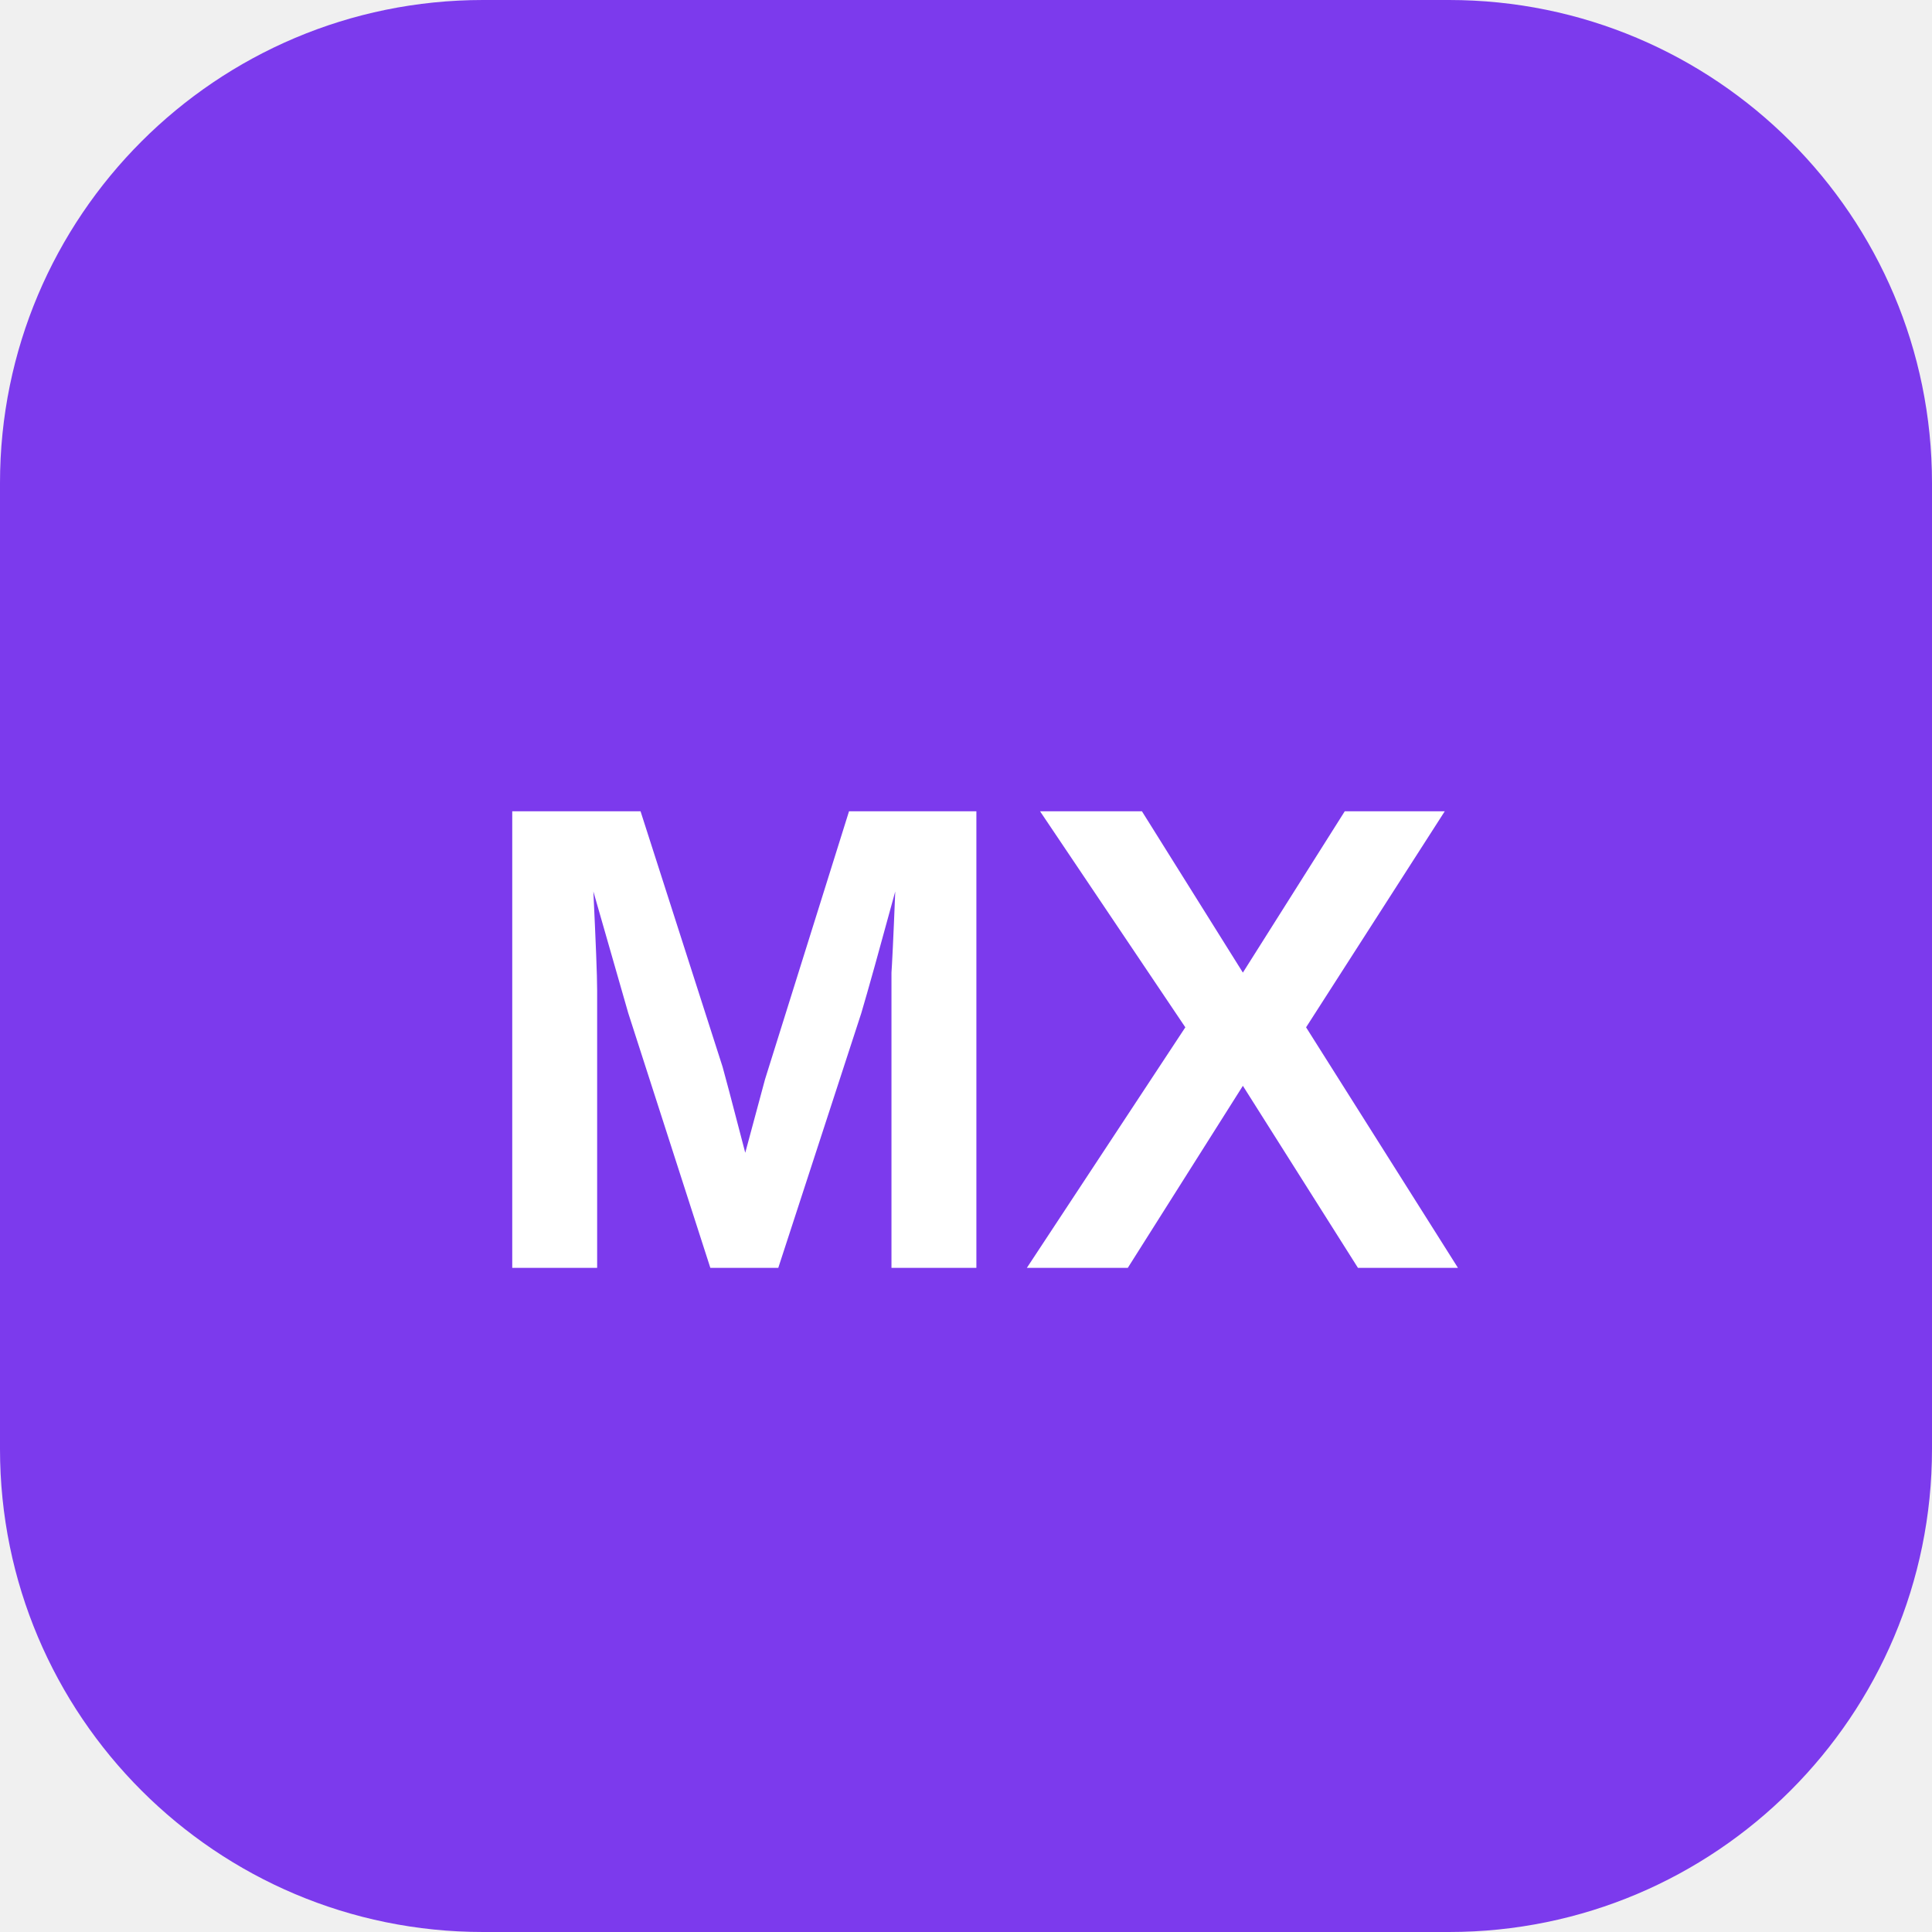
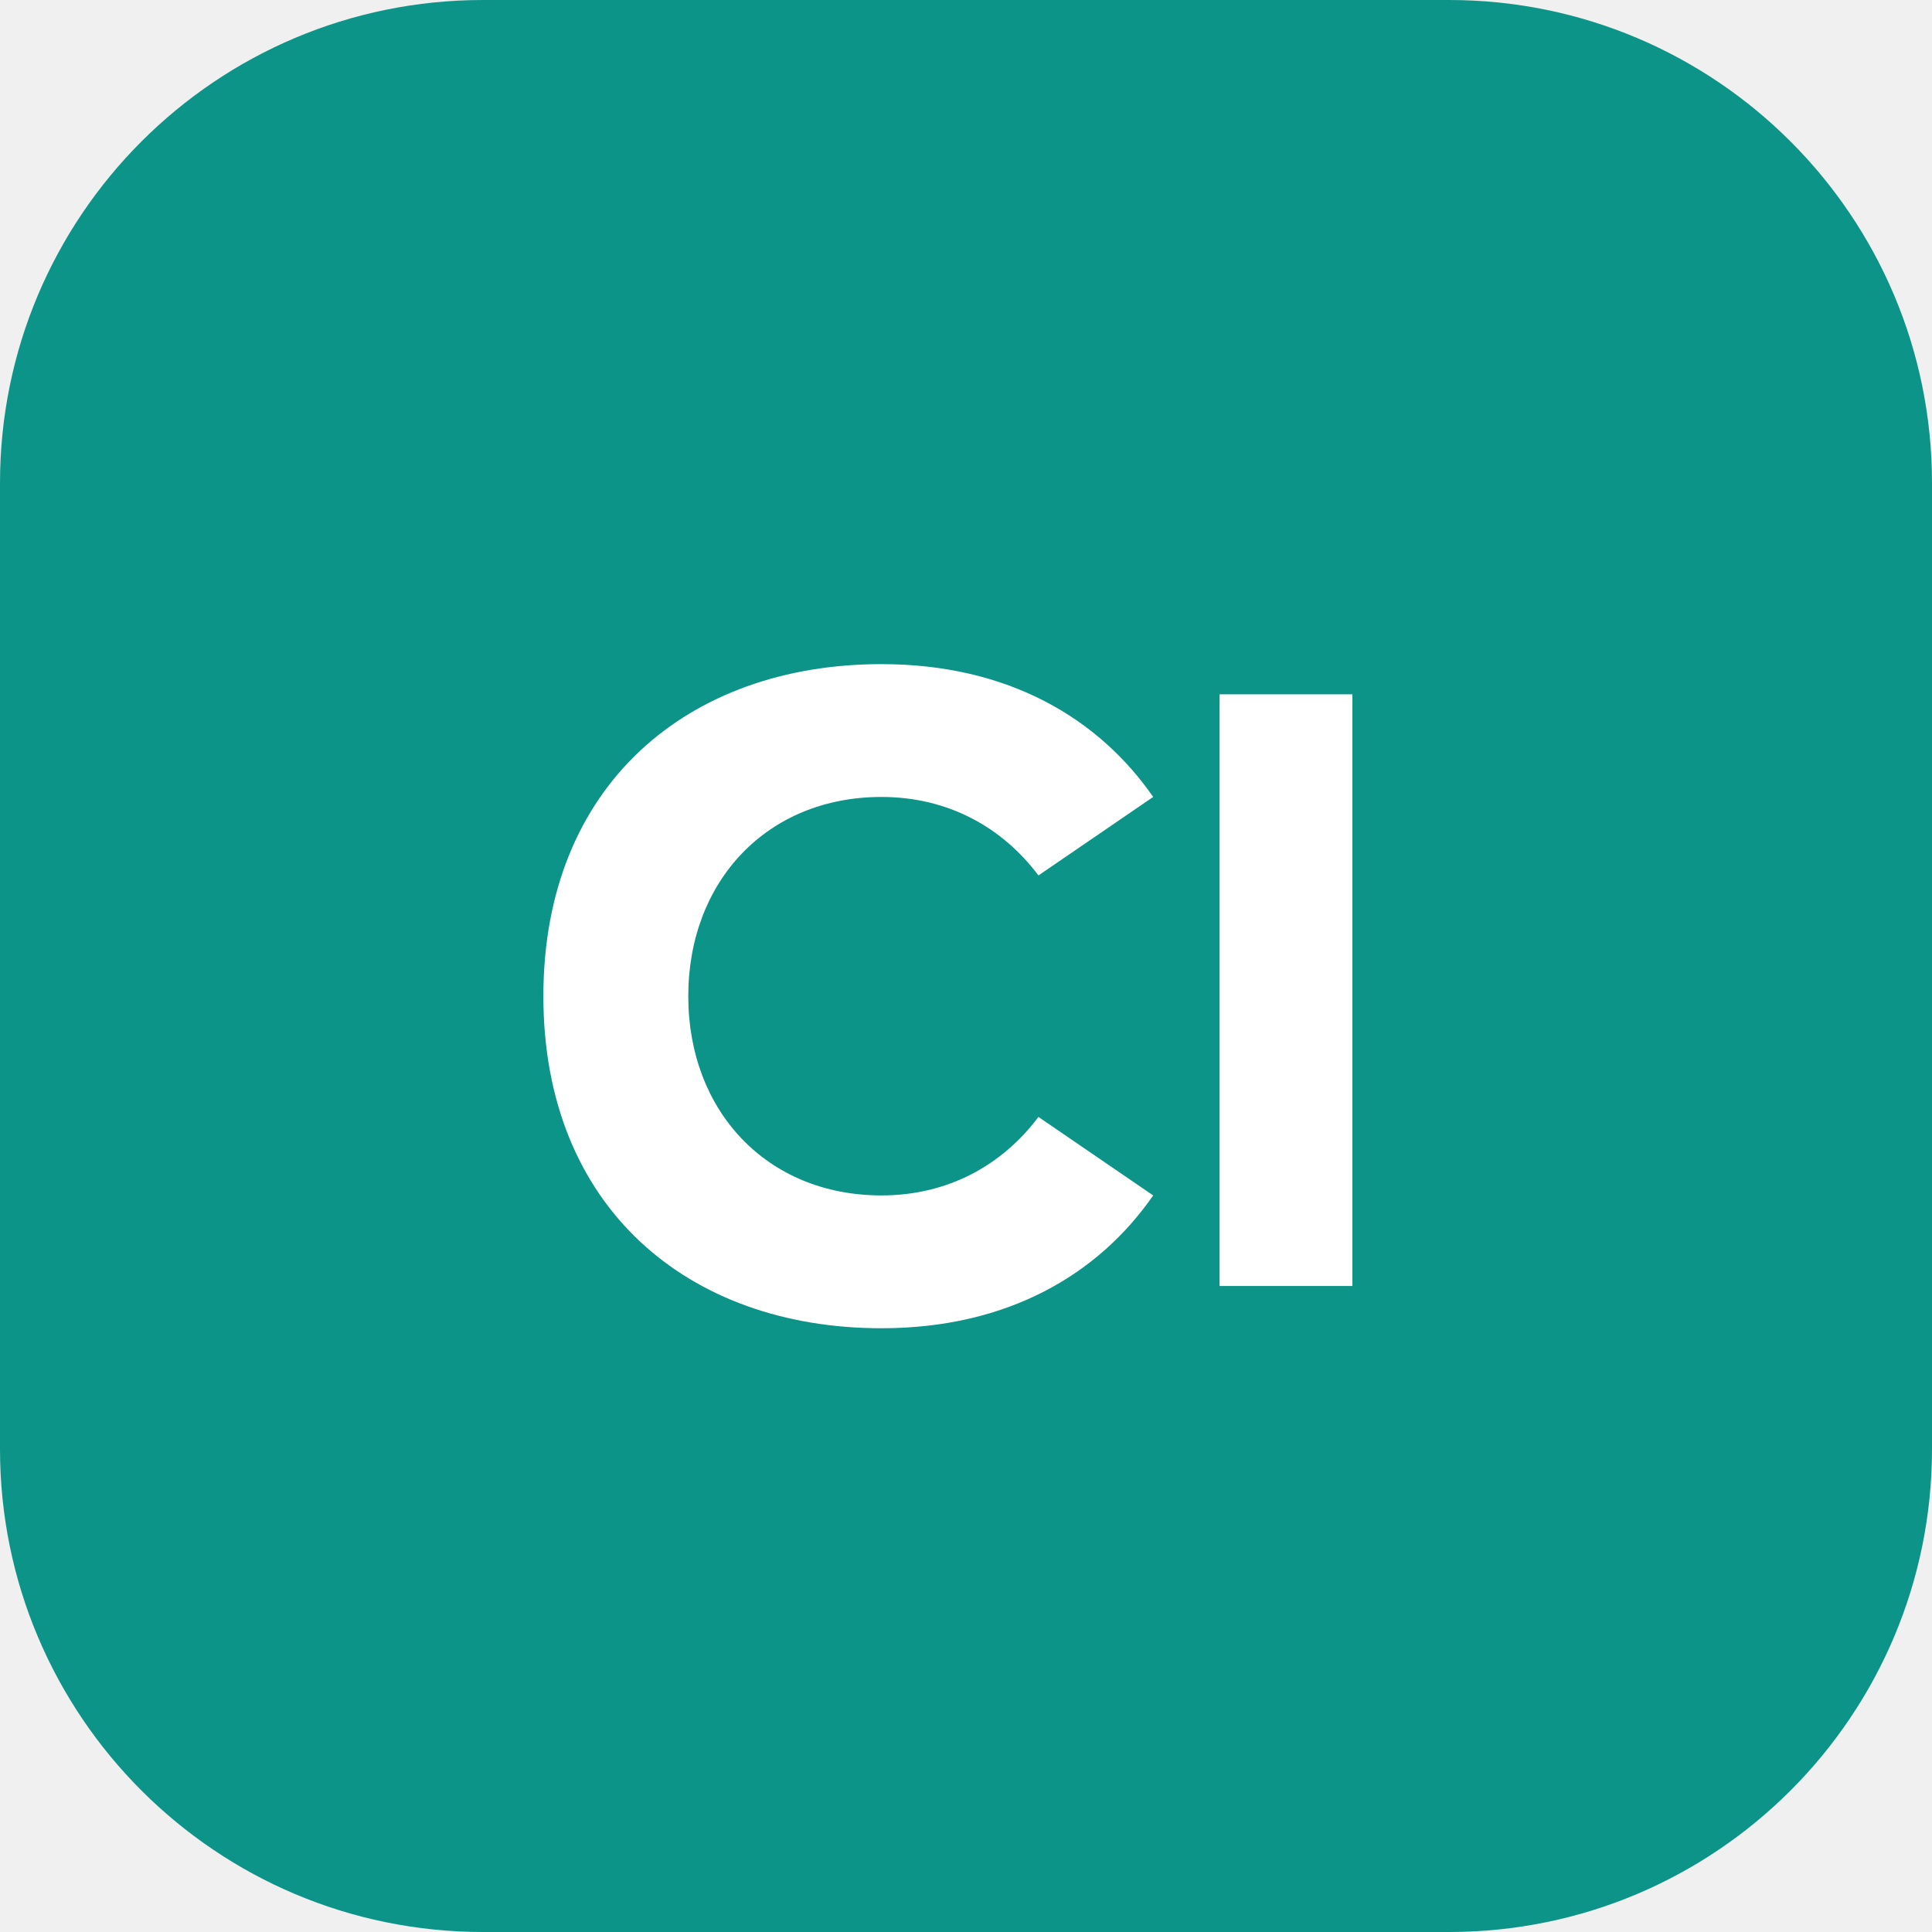
<svg xmlns="http://www.w3.org/2000/svg" viewBox="0 0 32 32" fill="none">
-   <rect width="32" height="32" rx="8" fill="#7C3AED" />
-   <text x="16" y="21" text-anchor="middle" fill="#FFFFFF" font-family="Arial, Helvetica, sans-serif" font-size="11" font-weight="700">
-     MX
-   </text>
+   <rect width="32" height="32" rx="8" fill="#0D9488" />
+   <path d="M9 16.5c0-3.5 2.4-5.5 5.6-5.5 2.1 0 3.6.9 4.5 2.2l-1.9 1.3c-.6-.8-1.5-1.3-2.6-1.3-1.9 0-3.2 1.4-3.2 3.3s1.3 3.3 3.2 3.3c1.1 0 2-.5 2.6-1.3l1.9 1.3c-.9 1.3-2.4 2.2-4.5 2.2-3.2 0-5.6-2-5.6-5.5Z" fill="#FFFFFF" />
+   <path d="M20.2 11.5h2.2v9.8h-2.2V11.5Z" fill="#FFFFFF" />
</svg>
